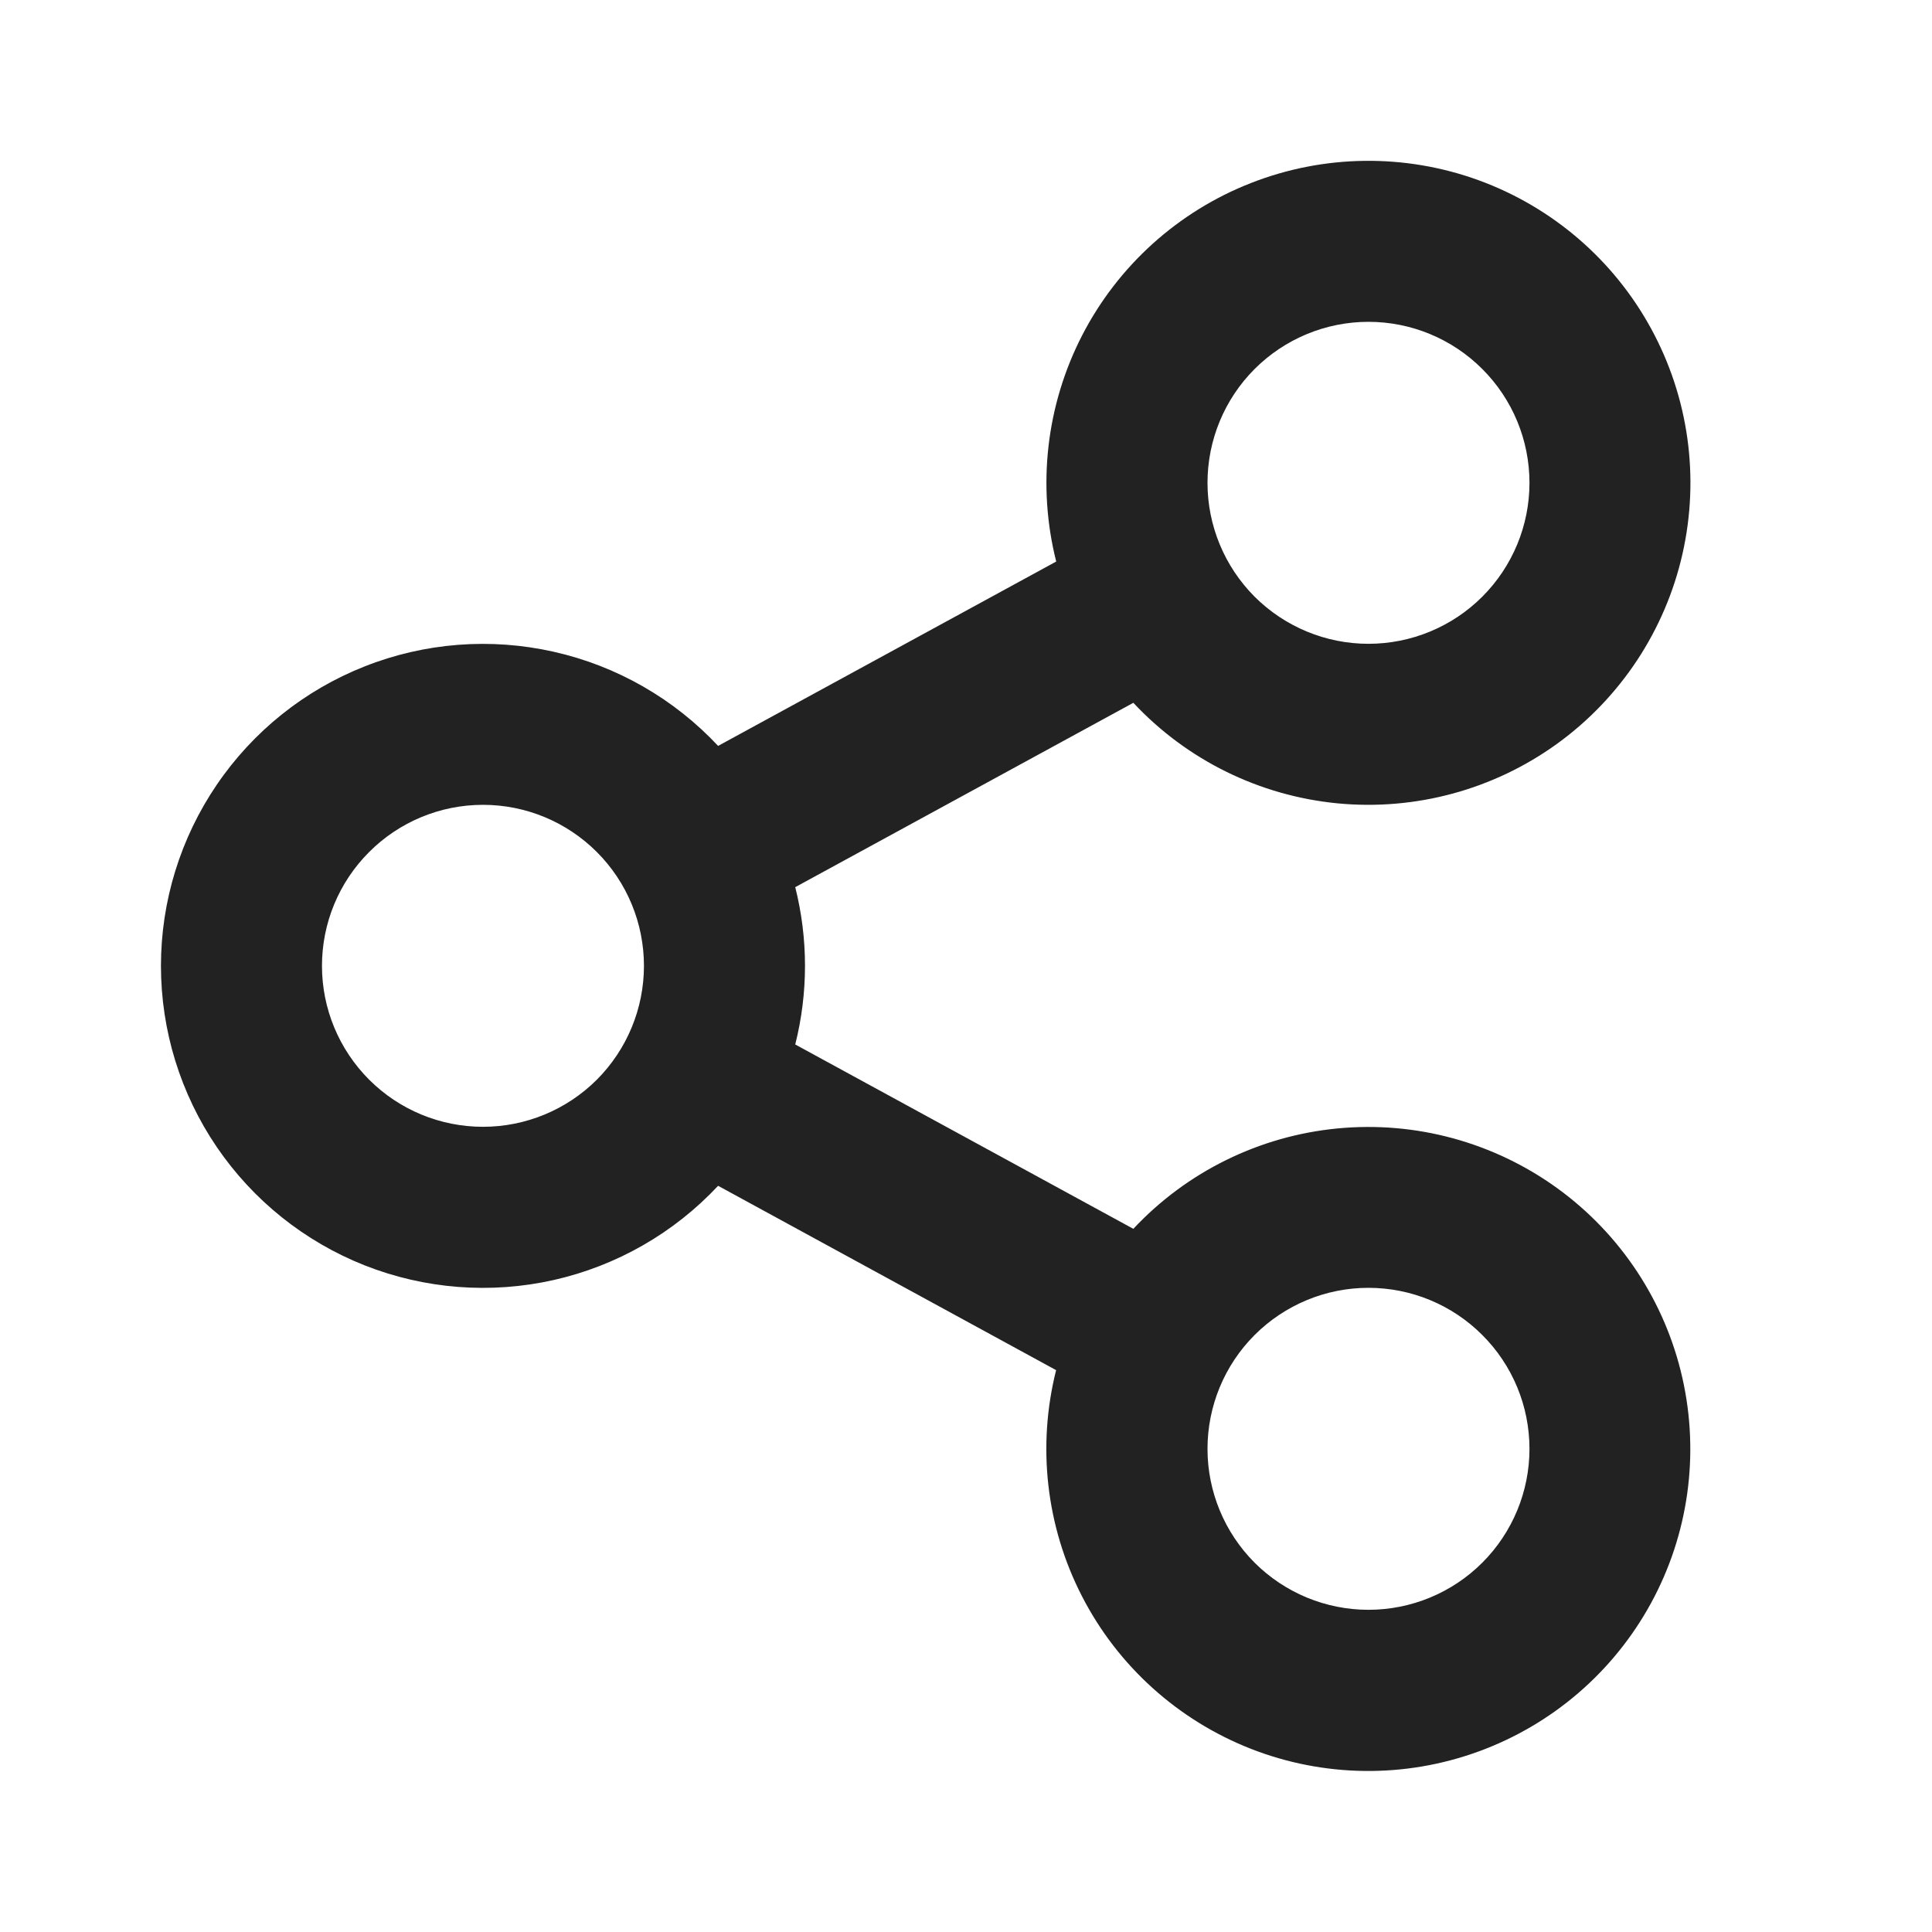
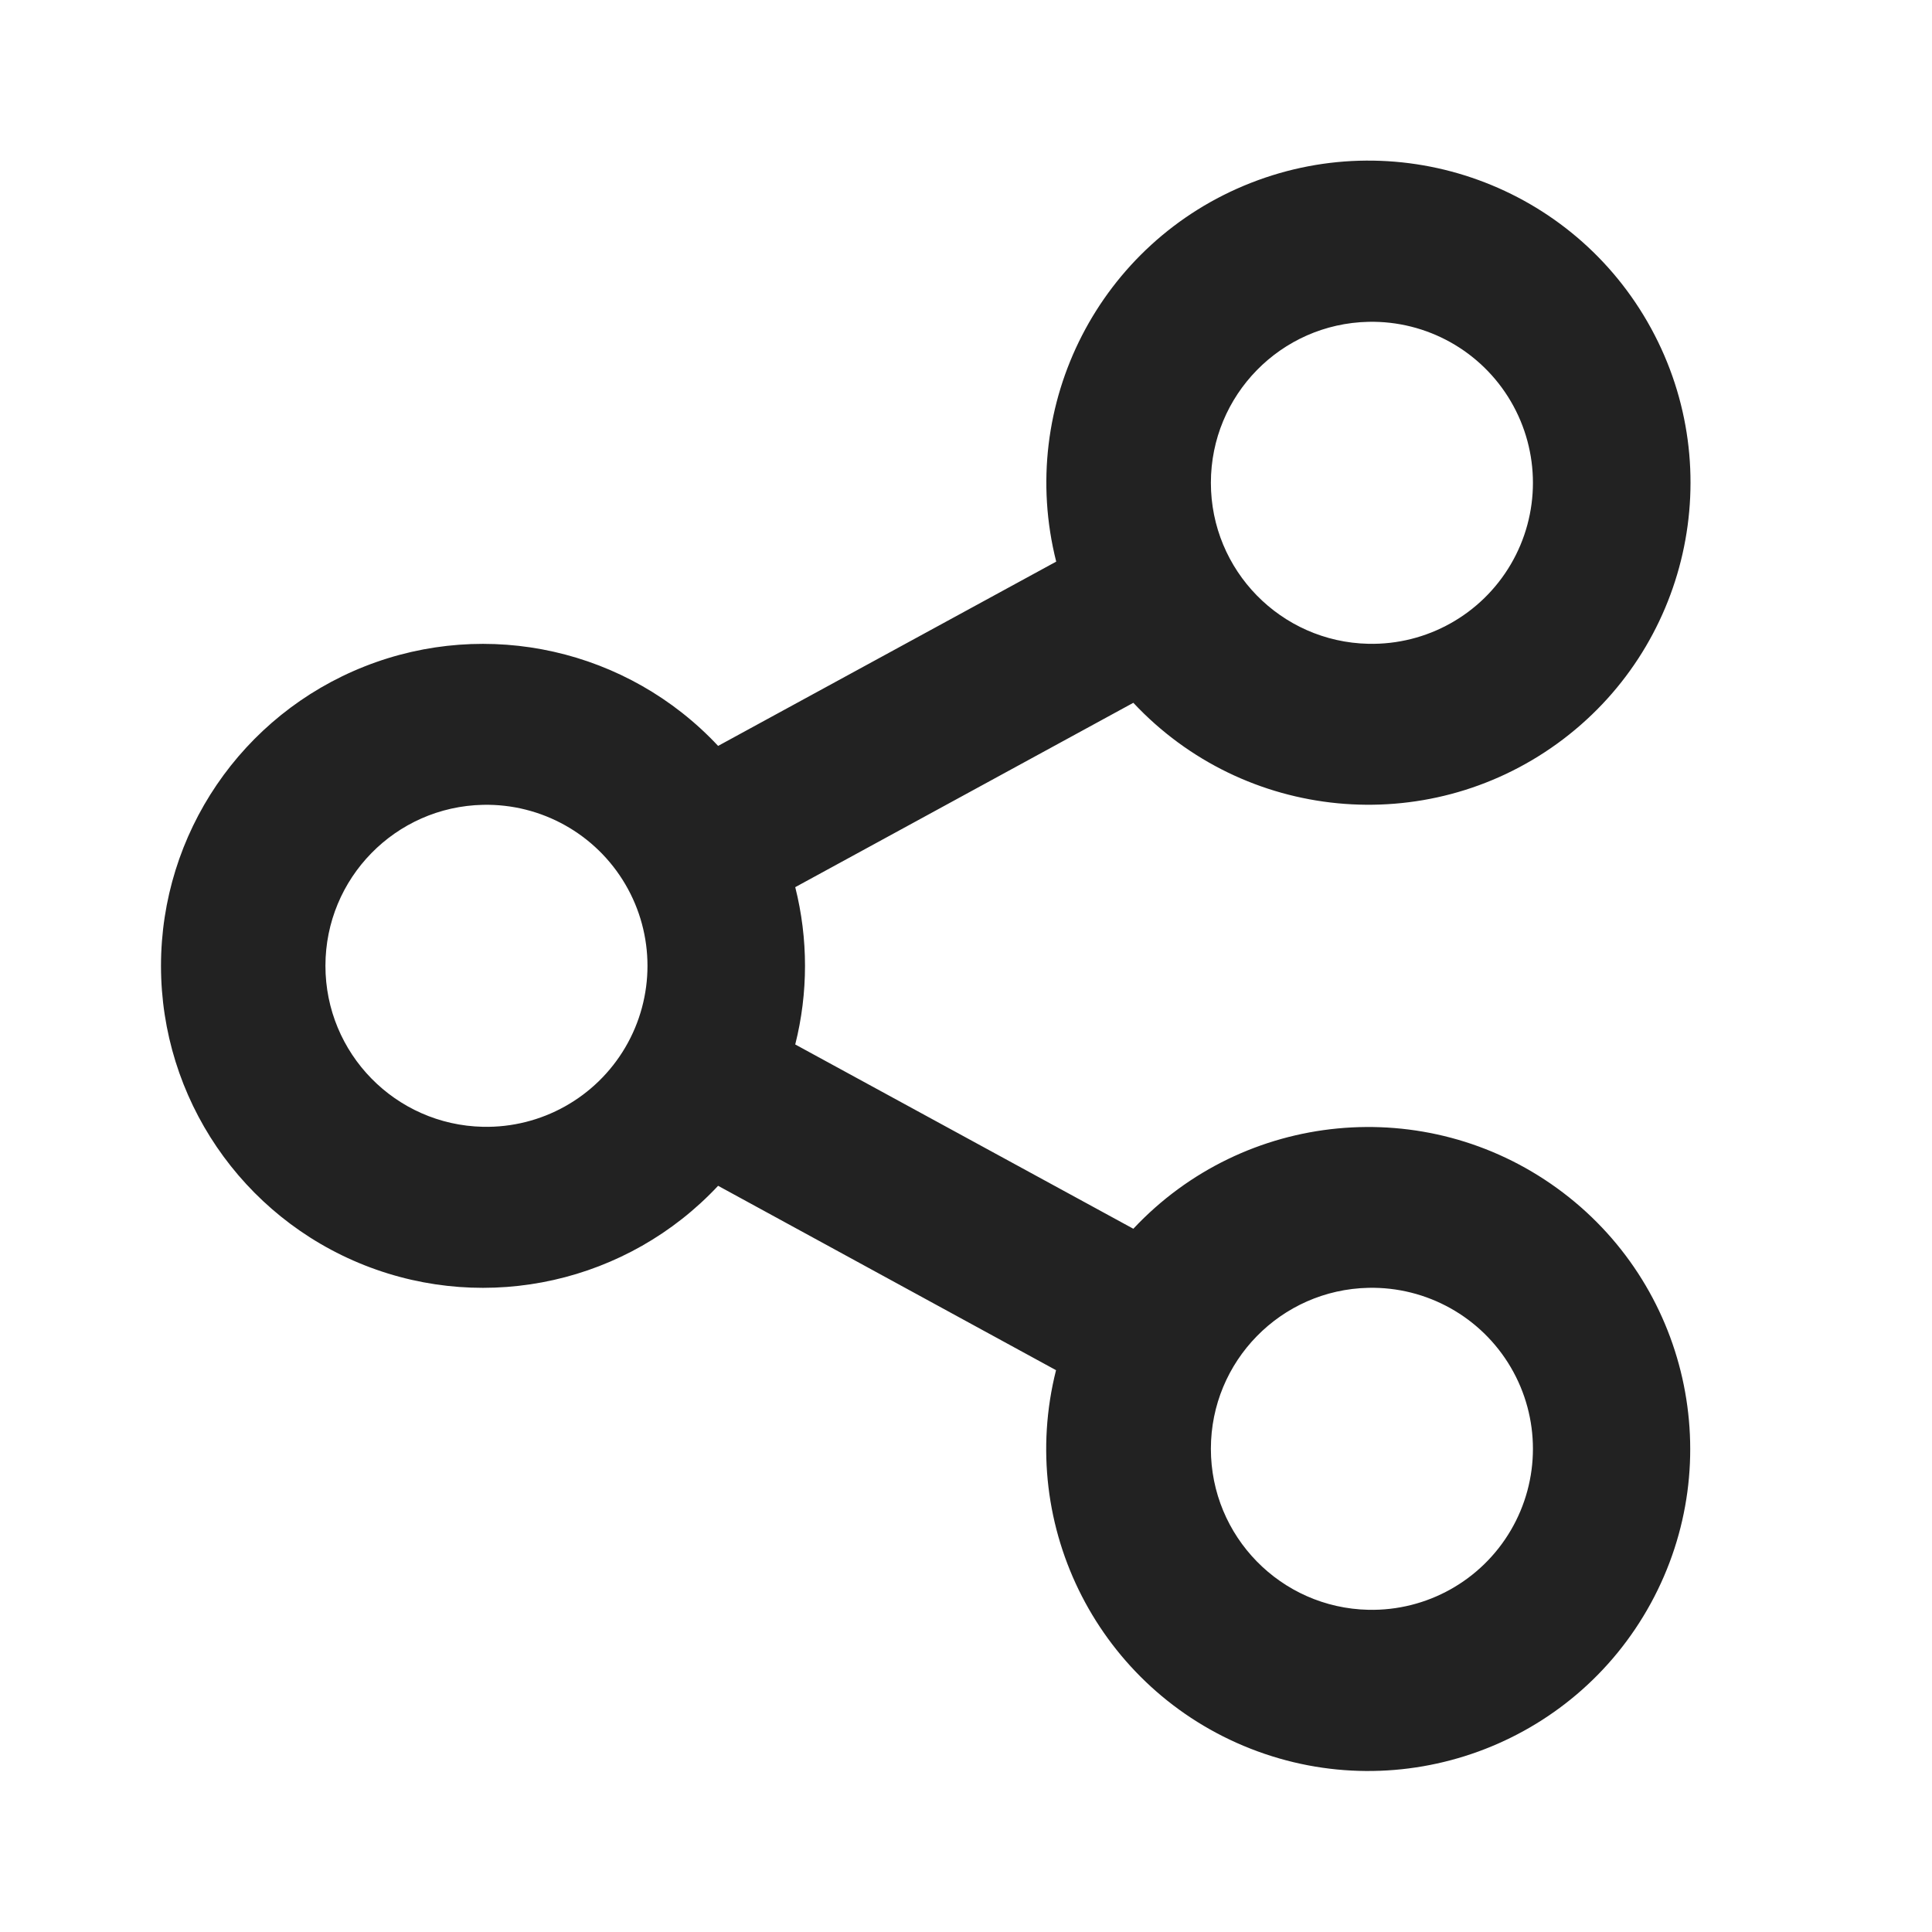
- <svg xmlns="http://www.w3.org/2000/svg" width="26" height="26" viewBox="0 0 26 26" fill="none">
-   <path d="M14.213 18.439L9.664 15.958C9.07 16.593 8.299 17.035 7.451 17.226C6.603 17.417 5.717 17.348 4.908 17.029C4.099 16.709 3.406 16.154 2.917 15.436C2.428 14.717 2.166 13.867 2.166 12.998C2.166 12.129 2.428 11.28 2.917 10.561C3.406 9.842 4.099 9.287 4.908 8.968C5.717 8.648 6.603 8.58 7.451 8.771C8.299 8.961 9.07 9.403 9.664 10.038L14.214 7.557C13.956 6.534 14.08 5.453 14.562 4.515C15.045 3.577 15.853 2.847 16.835 2.463C17.817 2.078 18.906 2.065 19.897 2.425C20.888 2.786 21.714 3.495 22.219 4.421C22.725 5.347 22.875 6.425 22.642 7.454C22.409 8.483 21.809 9.391 20.955 10.009C20.1 10.627 19.049 10.912 17.999 10.811C16.949 10.709 15.973 10.229 15.252 9.458L10.702 11.939C10.877 12.634 10.877 13.361 10.702 14.056L15.252 16.537C15.973 15.767 16.95 15.287 18 15.186C19.05 15.085 20.1 15.371 20.955 15.989C21.809 16.607 22.409 17.516 22.641 18.545C22.873 19.574 22.723 20.652 22.217 21.577C21.711 22.503 20.885 23.212 19.894 23.572C18.903 23.933 17.814 23.919 16.832 23.534C15.85 23.148 15.042 22.419 14.56 21.48C14.078 20.542 13.955 19.461 14.213 18.438M6.5 15.164C7.074 15.164 7.625 14.936 8.032 14.53C8.438 14.123 8.666 13.572 8.666 12.998C8.666 12.423 8.438 11.872 8.032 11.466C7.625 11.059 7.074 10.831 6.5 10.831C5.925 10.831 5.374 11.059 4.968 11.466C4.561 11.872 4.333 12.423 4.333 12.998C4.333 13.572 4.561 14.123 4.968 14.53C5.374 14.936 5.925 15.164 6.5 15.164ZM18.416 8.664C18.991 8.664 19.542 8.436 19.948 8.03C20.355 7.623 20.583 7.072 20.583 6.498C20.583 5.923 20.355 5.372 19.948 4.966C19.542 4.559 18.991 4.331 18.416 4.331C17.842 4.331 17.291 4.559 16.884 4.966C16.478 5.372 16.25 5.923 16.25 6.498C16.25 7.072 16.478 7.623 16.884 8.03C17.291 8.436 17.842 8.664 18.416 8.664ZM18.416 21.664C18.991 21.664 19.542 21.436 19.948 21.03C20.355 20.623 20.583 20.072 20.583 19.498C20.583 18.923 20.355 18.372 19.948 17.966C19.542 17.559 18.991 17.331 18.416 17.331C17.842 17.331 17.291 17.559 16.884 17.966C16.478 18.372 16.25 18.923 16.25 19.498C16.25 20.072 16.478 20.623 16.884 21.03C17.291 21.436 17.842 21.664 18.416 21.664Z" fill="#222222" />
+ <svg xmlns="http://www.w3.org/2000/svg" width="26" height="26" fill="none">
+   <path fill="#222" d="m14.213 18.44-4.549-2.482a4.333 4.333 0 1 1 0-5.92l4.55-2.48a4.334 4.334 0 1 1 1.038 1.9l-4.55 2.481a4.33 4.33 0 0 1 0 2.117l4.55 2.48a4.333 4.333 0 1 1-1.04 1.902M6.5 15.164a2.167 2.167 0 1 0 0-4.333 2.167 2.167 0 0 0 0 4.333m11.916-6.5a2.167 2.167 0 1 0 0-4.333 2.167 2.167 0 0 0 0 4.333m0 13a2.167 2.167 0 1 0 0-4.333 2.167 2.167 0 0 0 0 4.333" />
</svg>
